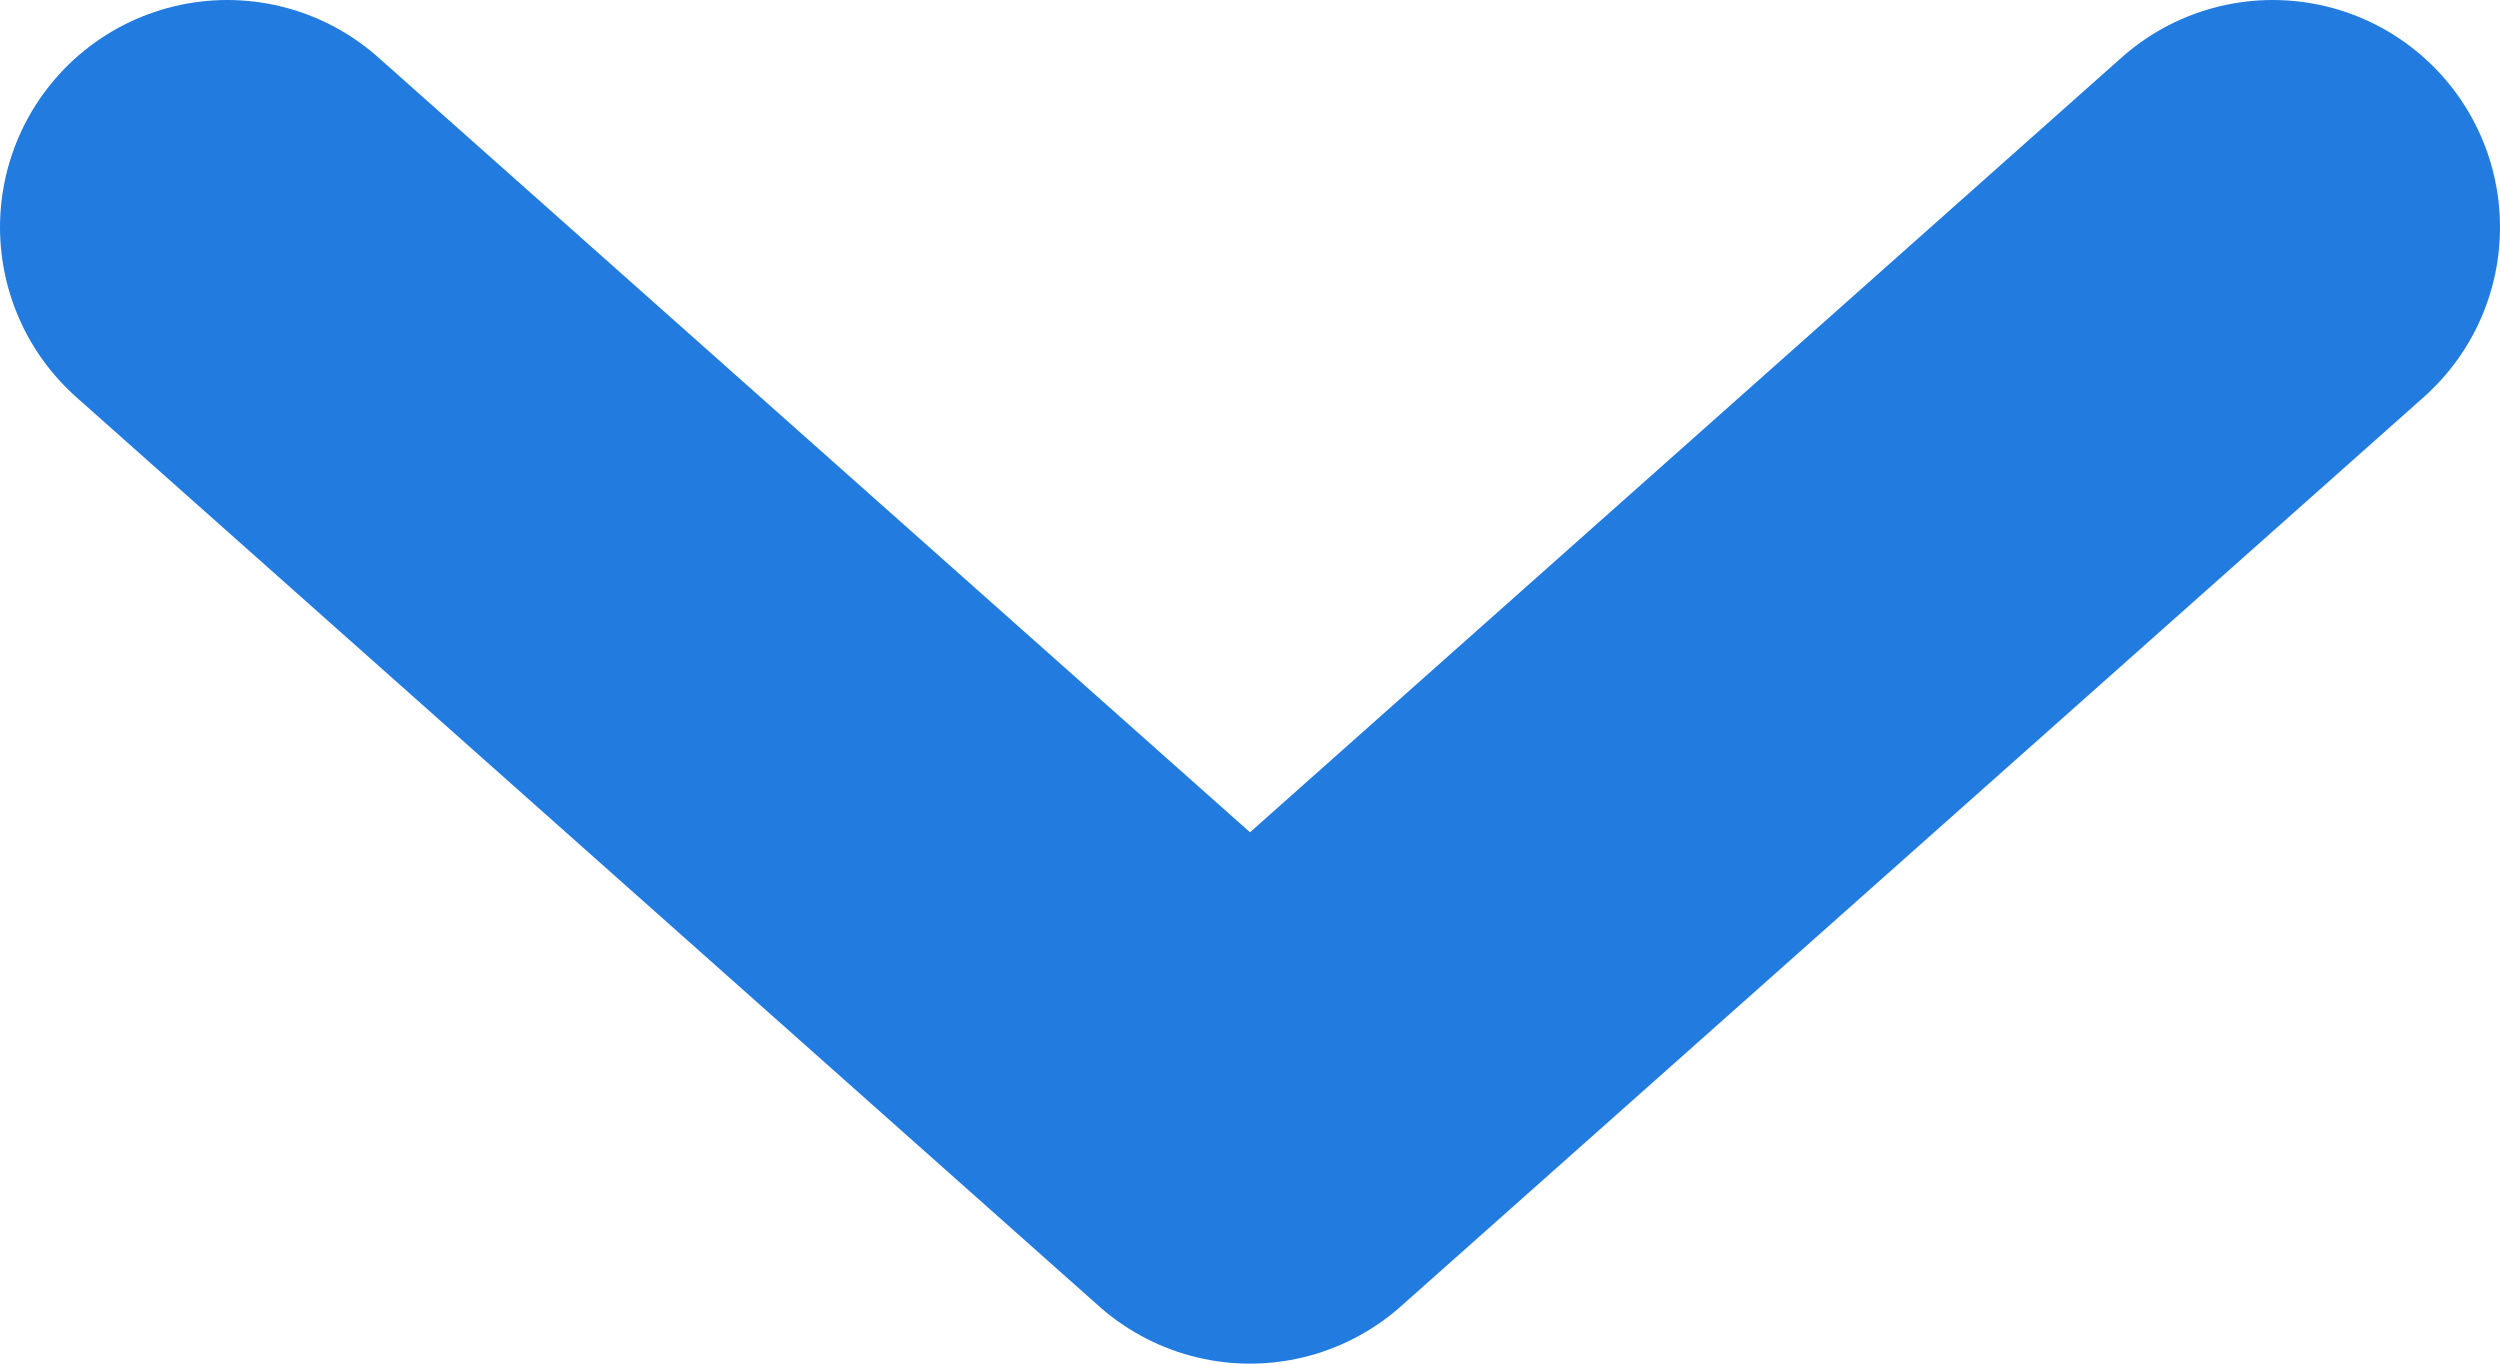
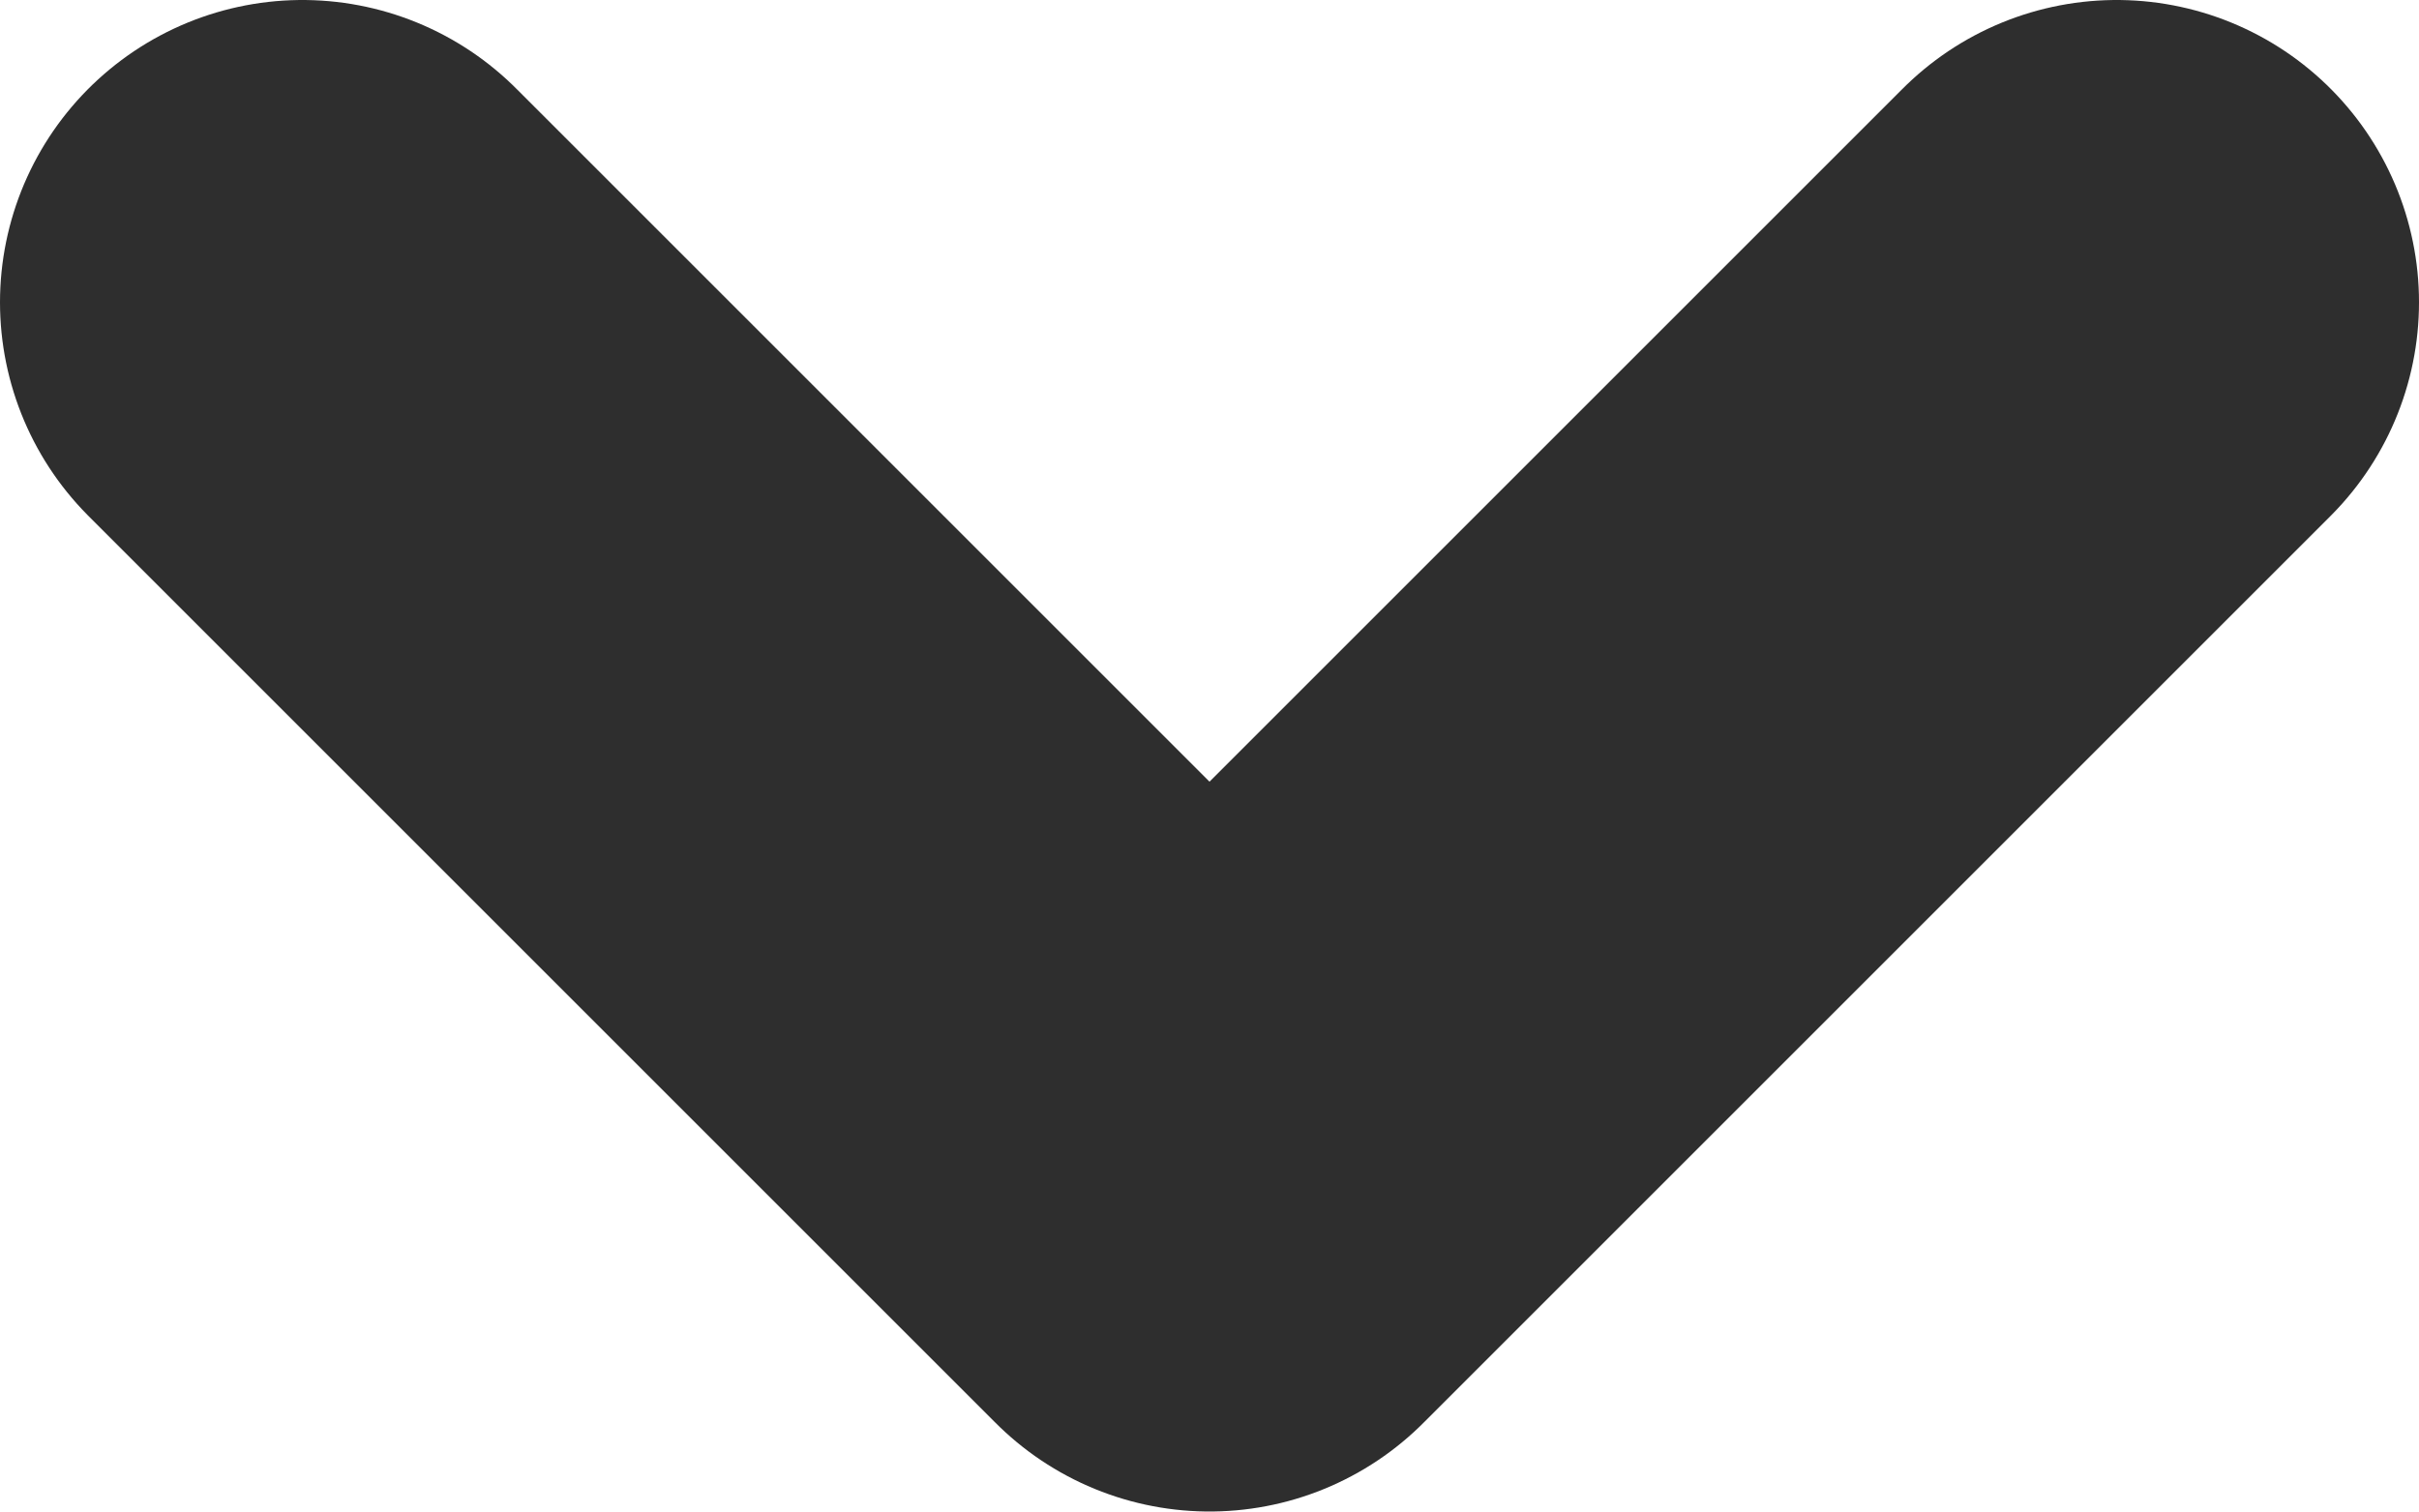
- <svg xmlns="http://www.w3.org/2000/svg" width="11" height="6" viewBox="0 0 11 6" fill="none">
-   <path d="M1 1L5.5 5L10 1" stroke="#227CE0" stroke-width="2" stroke-linecap="round" stroke-linejoin="round" />
+ <svg xmlns="http://www.w3.org/2000/svg" width="8" height="5" viewBox="0 0 8 5" fill="none">
+   <path d="M1 1L4 4L7 1" stroke="#2E2E2E" stroke-width="2" stroke-linecap="round" stroke-linejoin="round" />
</svg>
